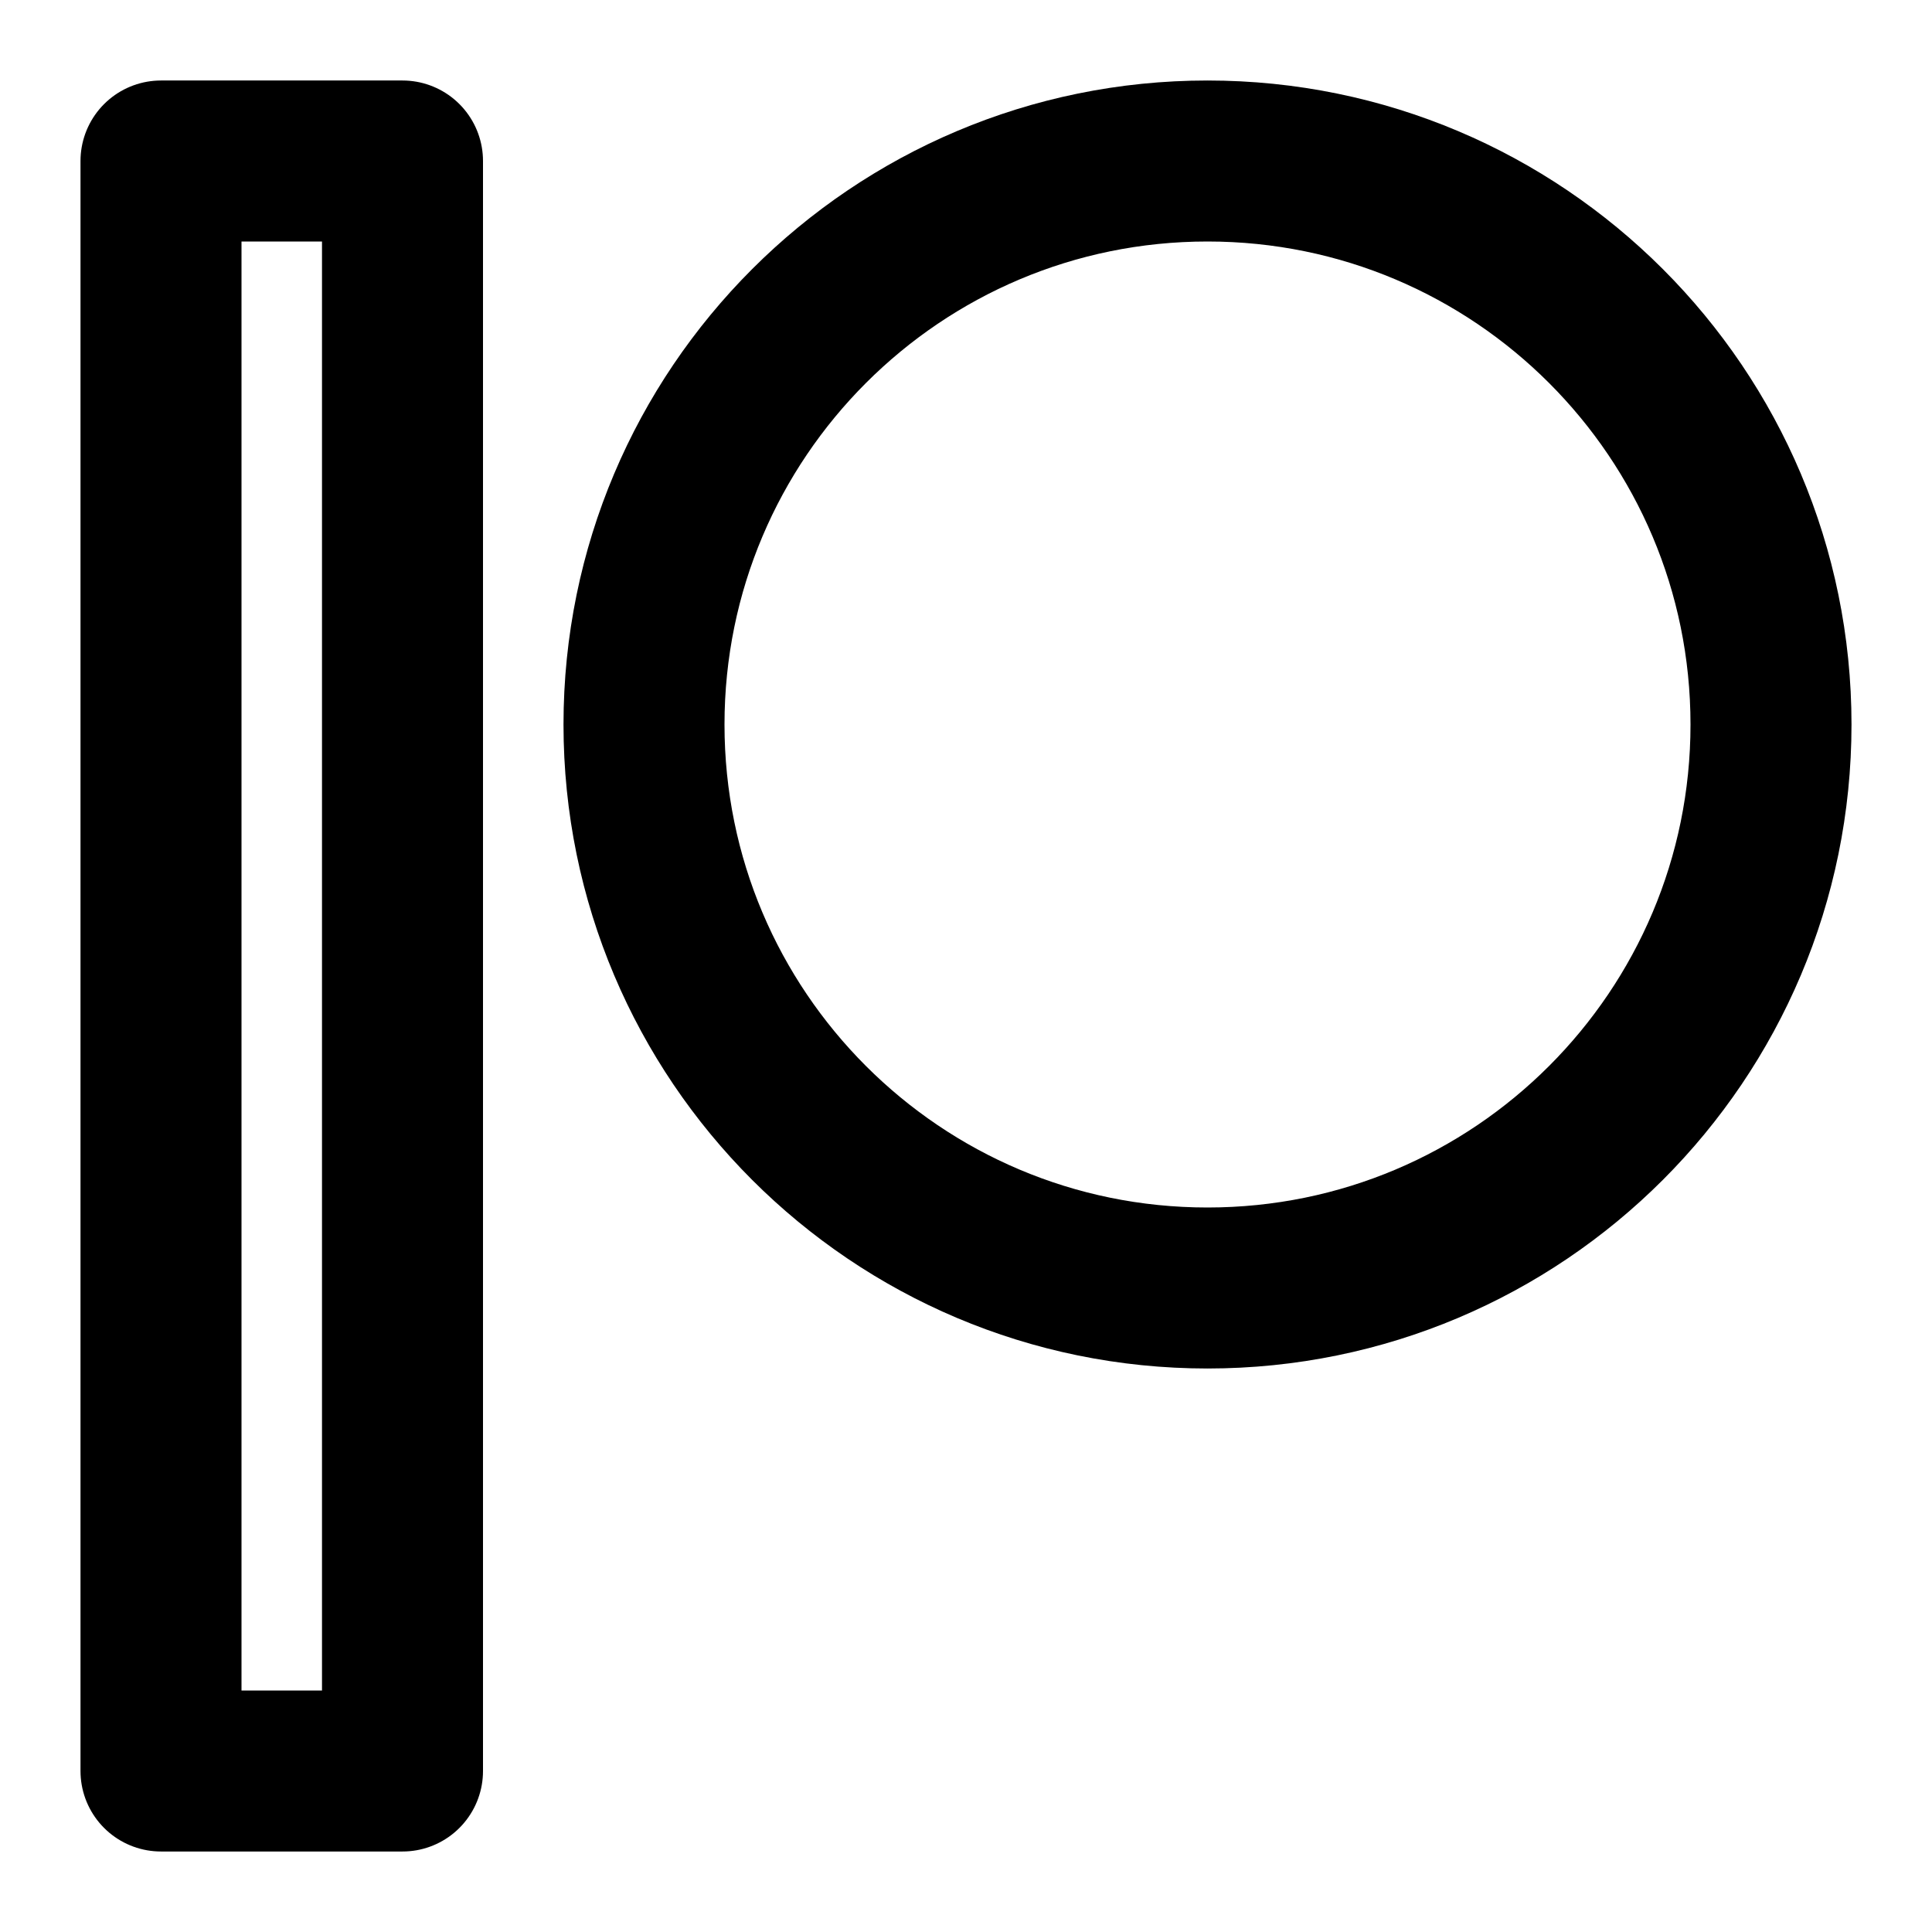
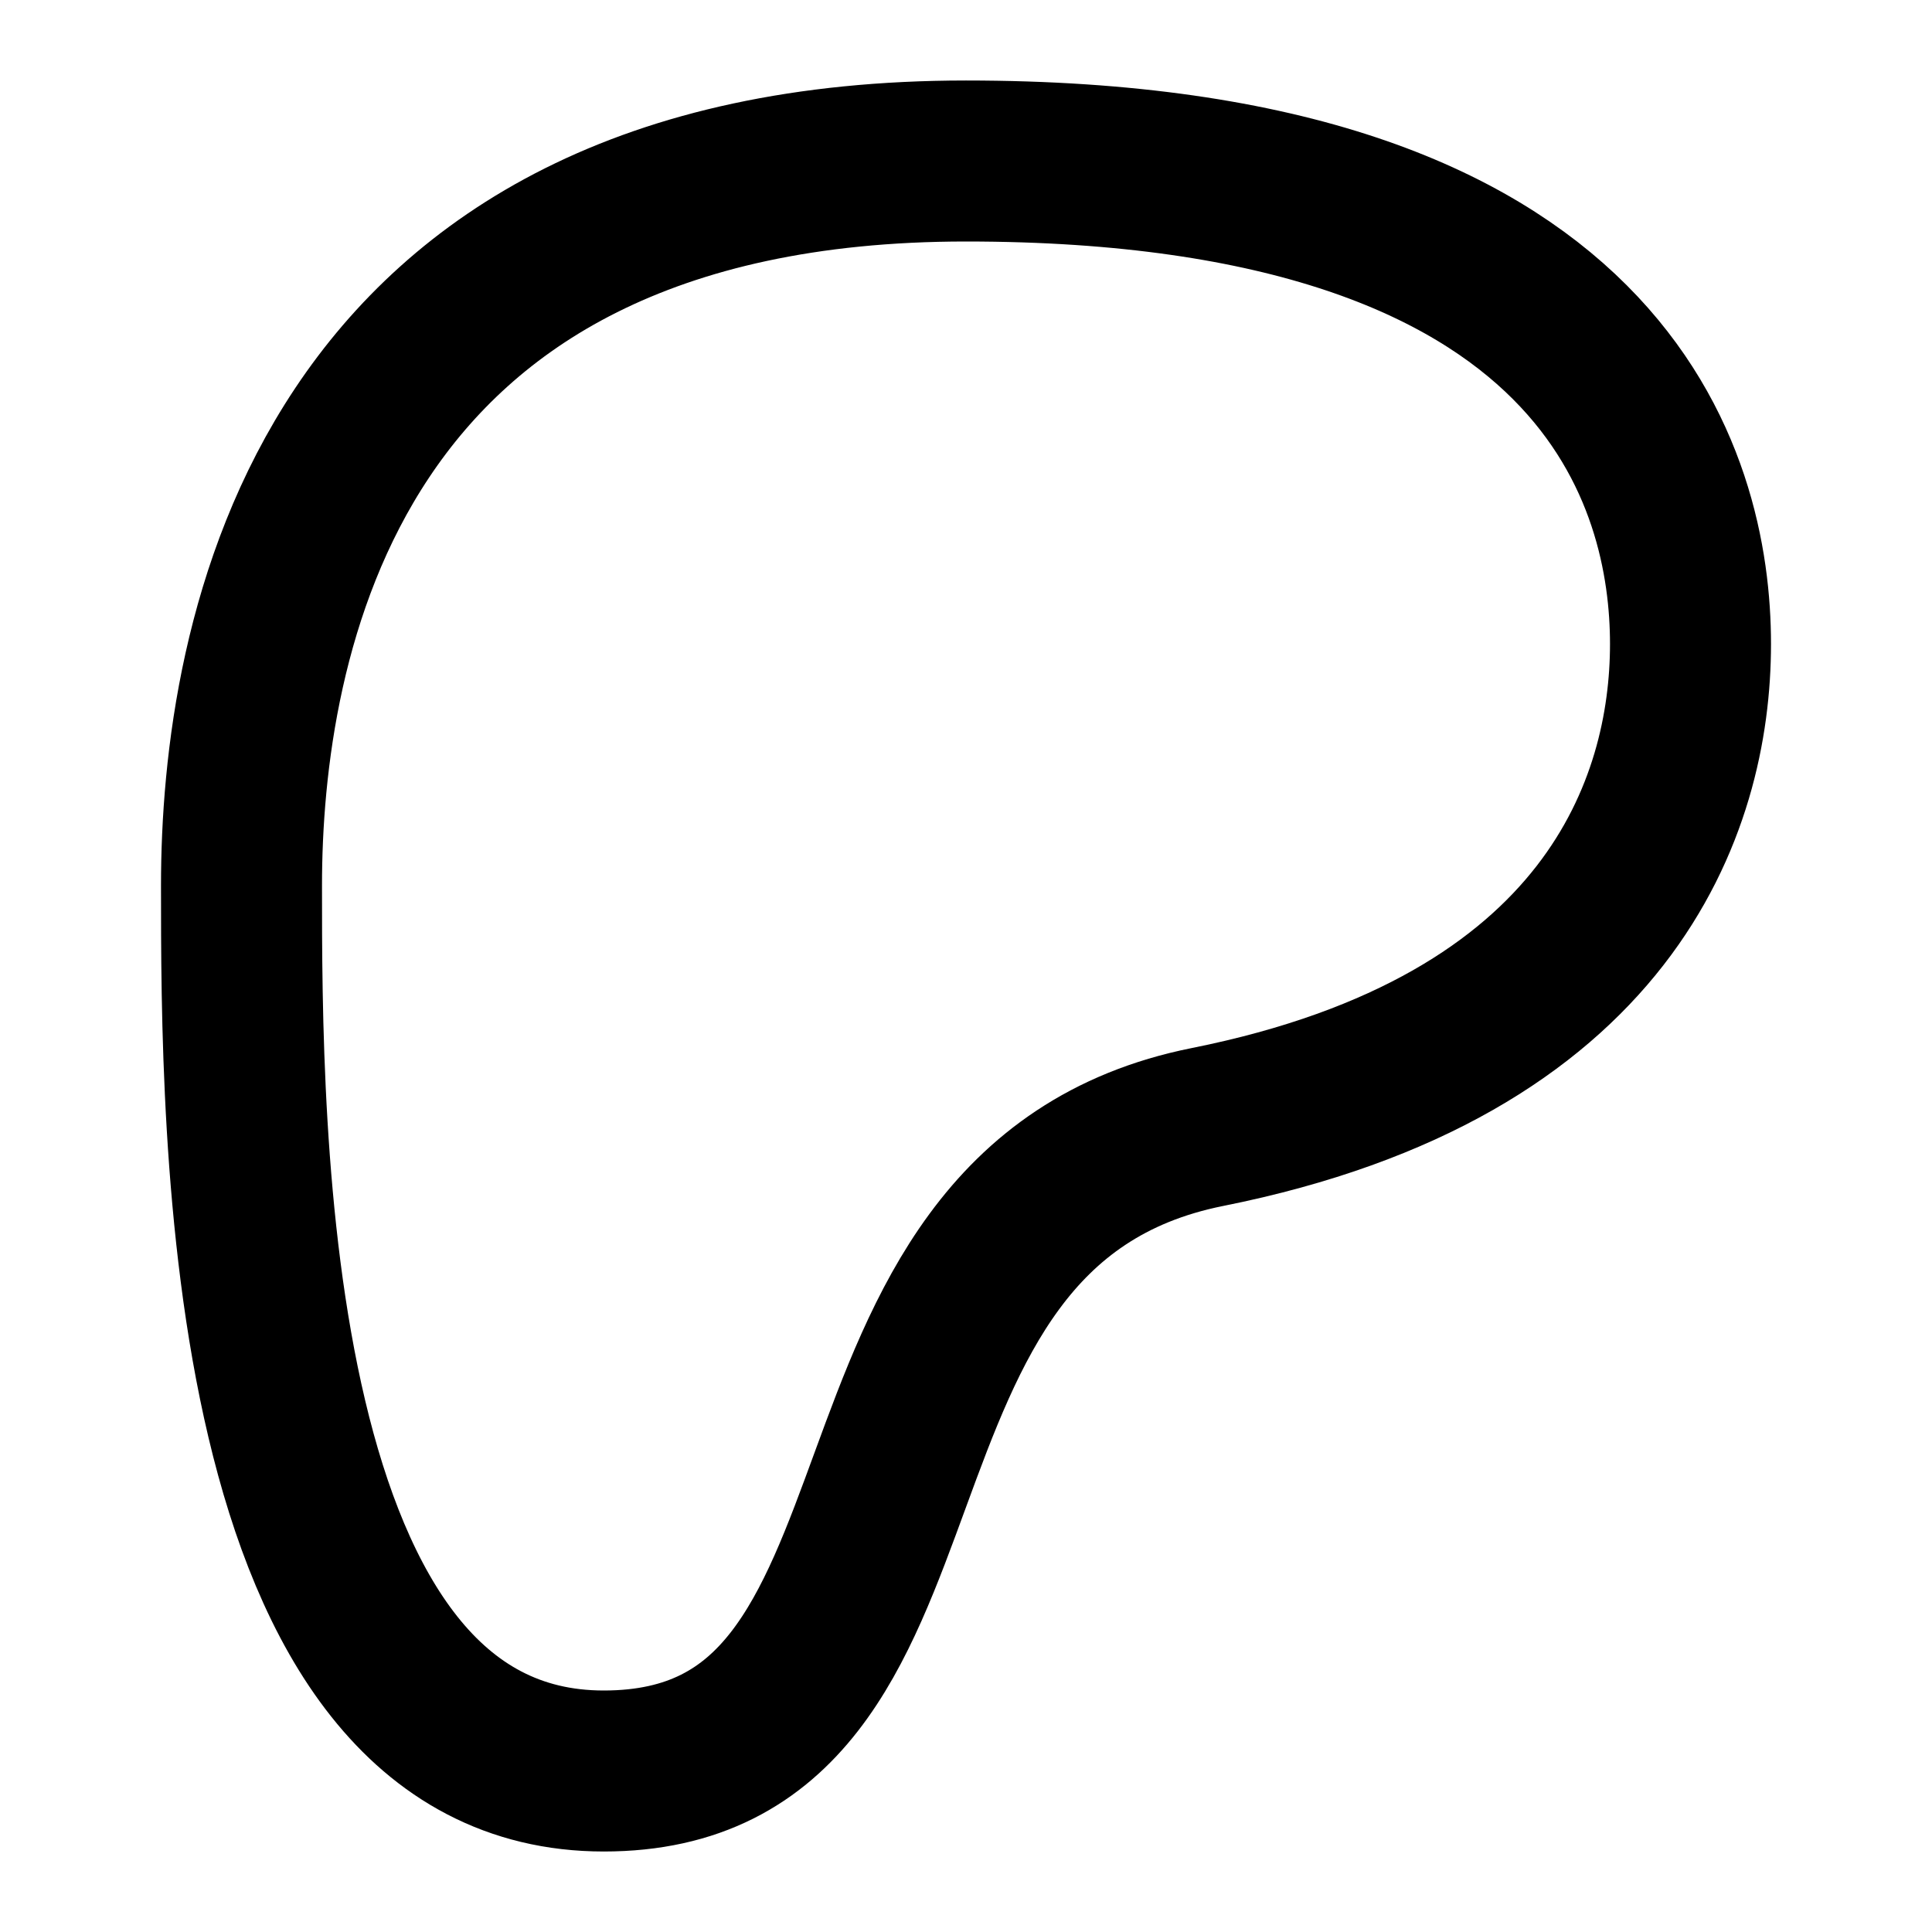
<svg xmlns="http://www.w3.org/2000/svg" class="i i-patreon" viewBox="0 0 24 24" fill="none" stroke="currentColor" stroke-width="2" stroke-linecap="round" stroke-linejoin="round">
-   <path d="M2 2h3v20H2Z" />
-   <circle cx="15" cy="9" r="7" />
+   <path d="M7.5 22C3 22 3 14 3 11s1-9 9-9 9 4 9 6-1 5-6 6-3 8-7.5 8Z" />
</svg>
